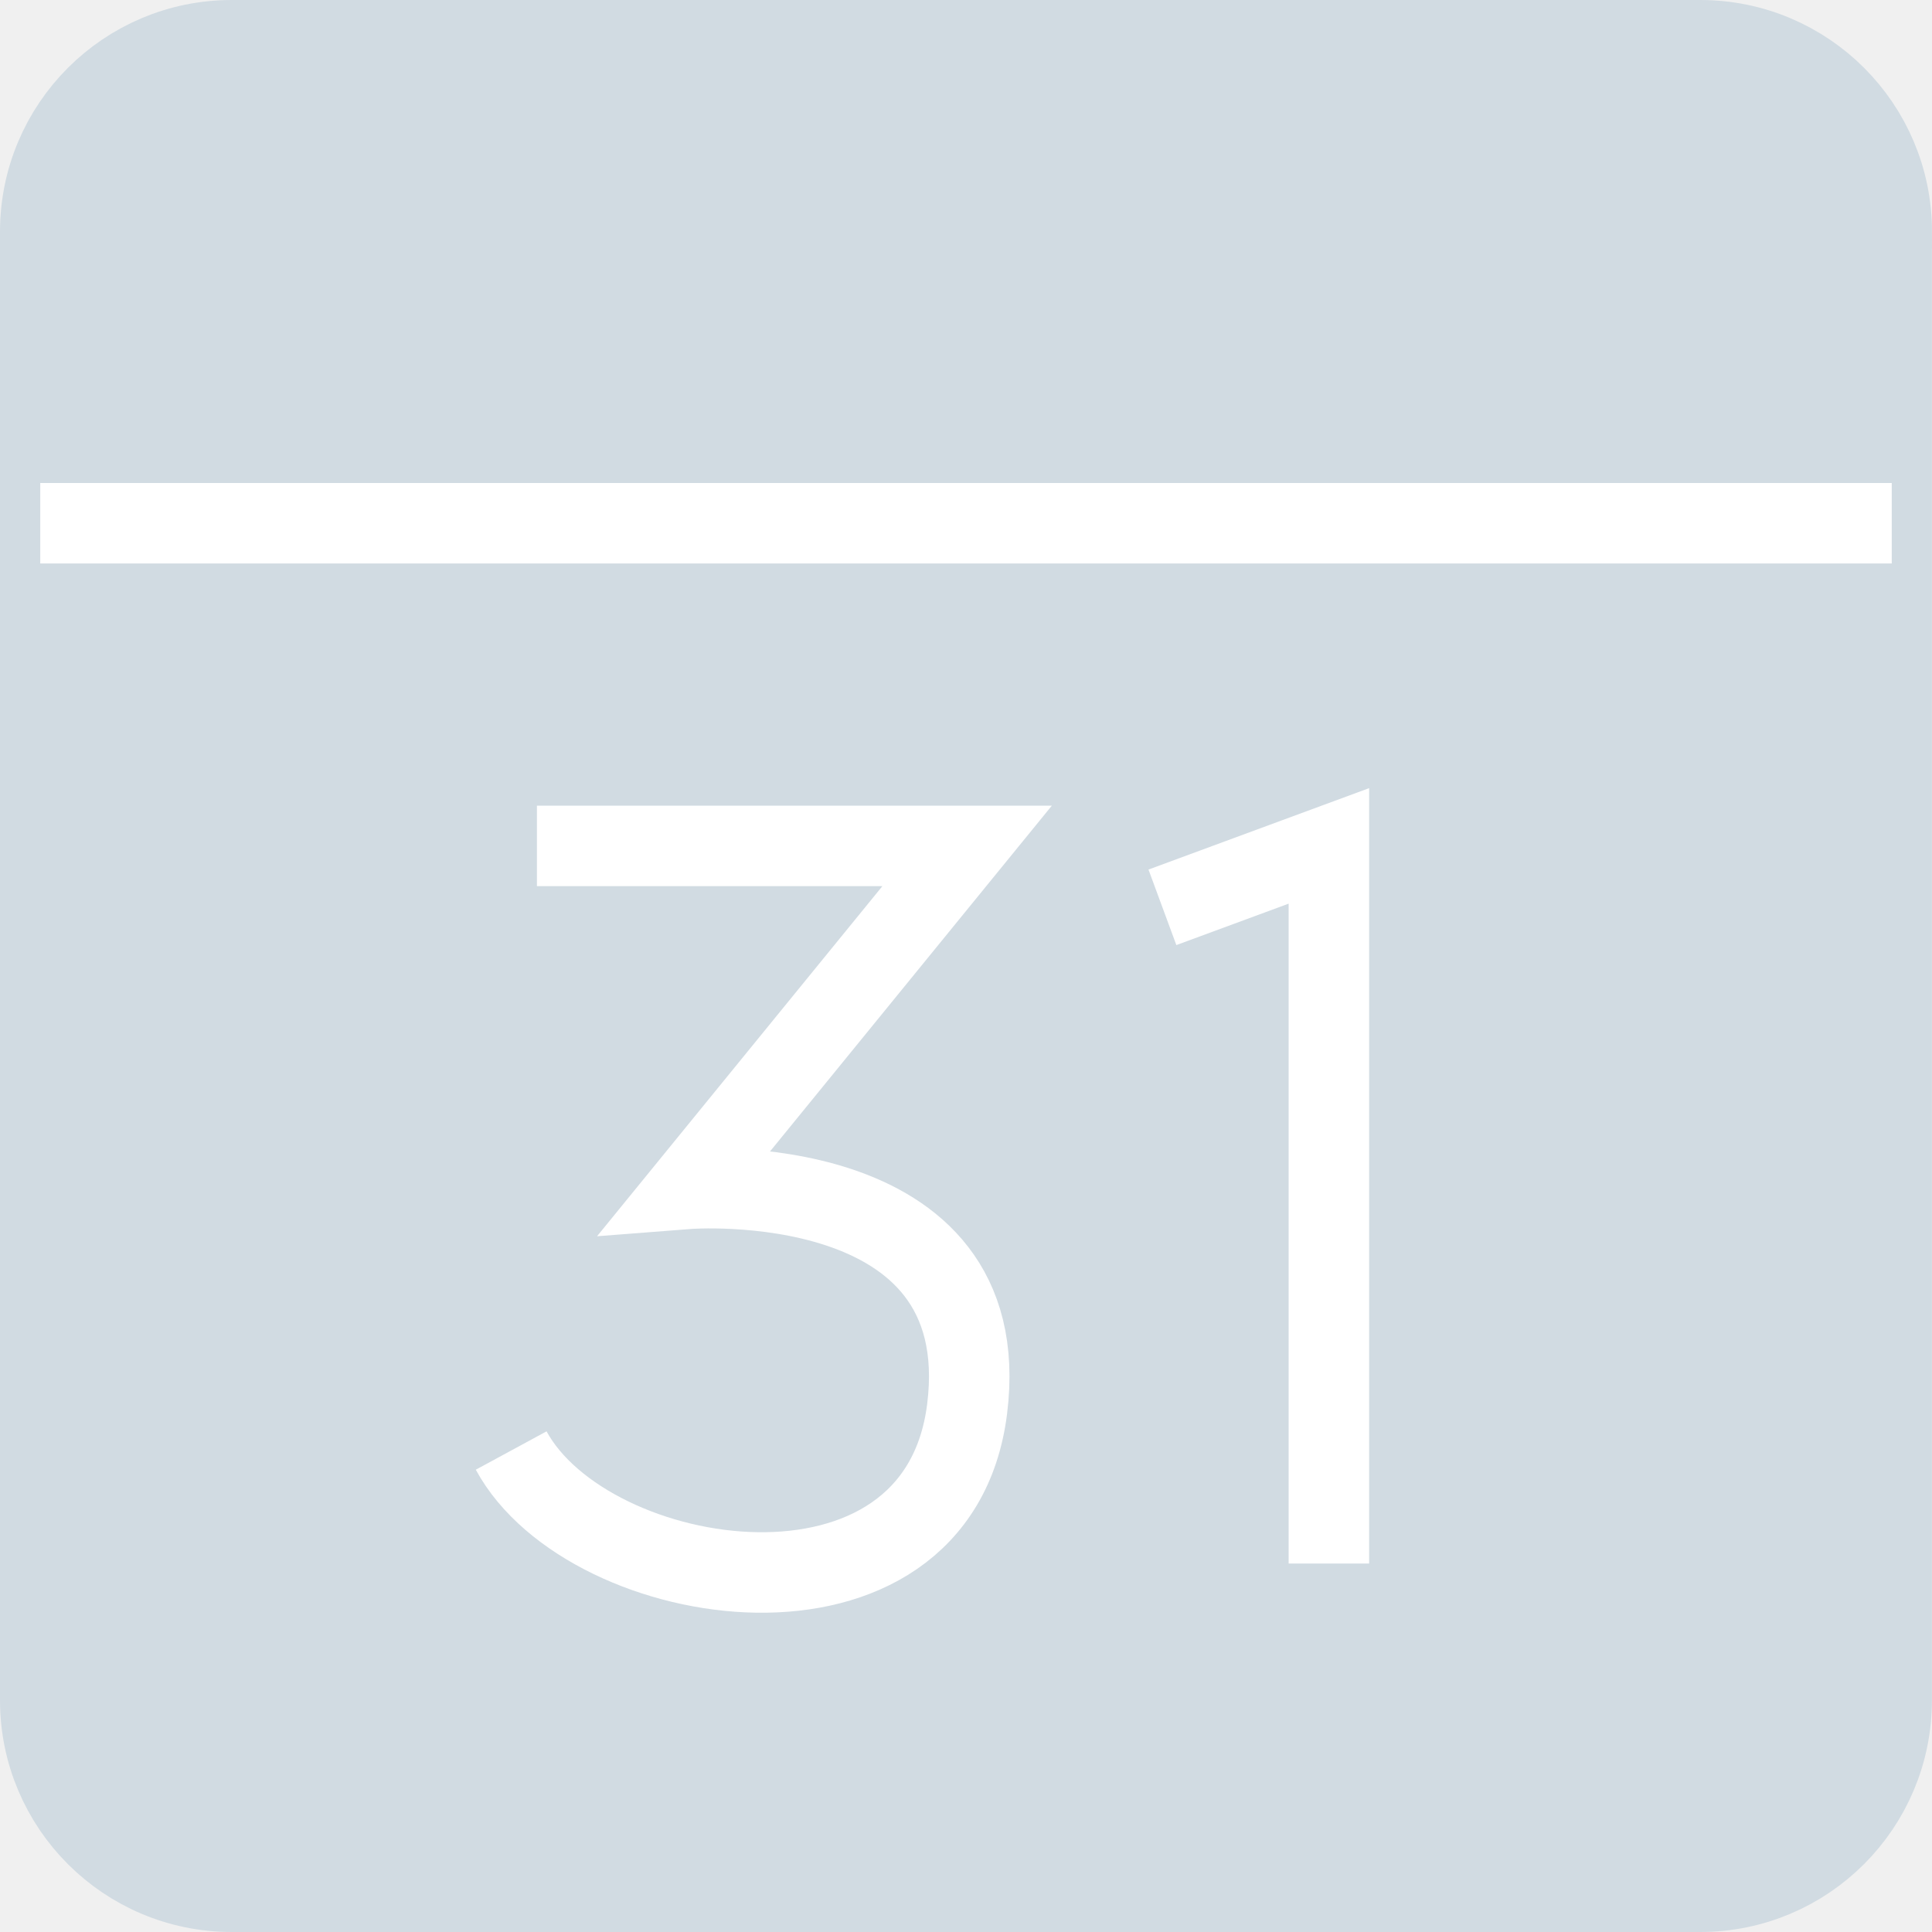
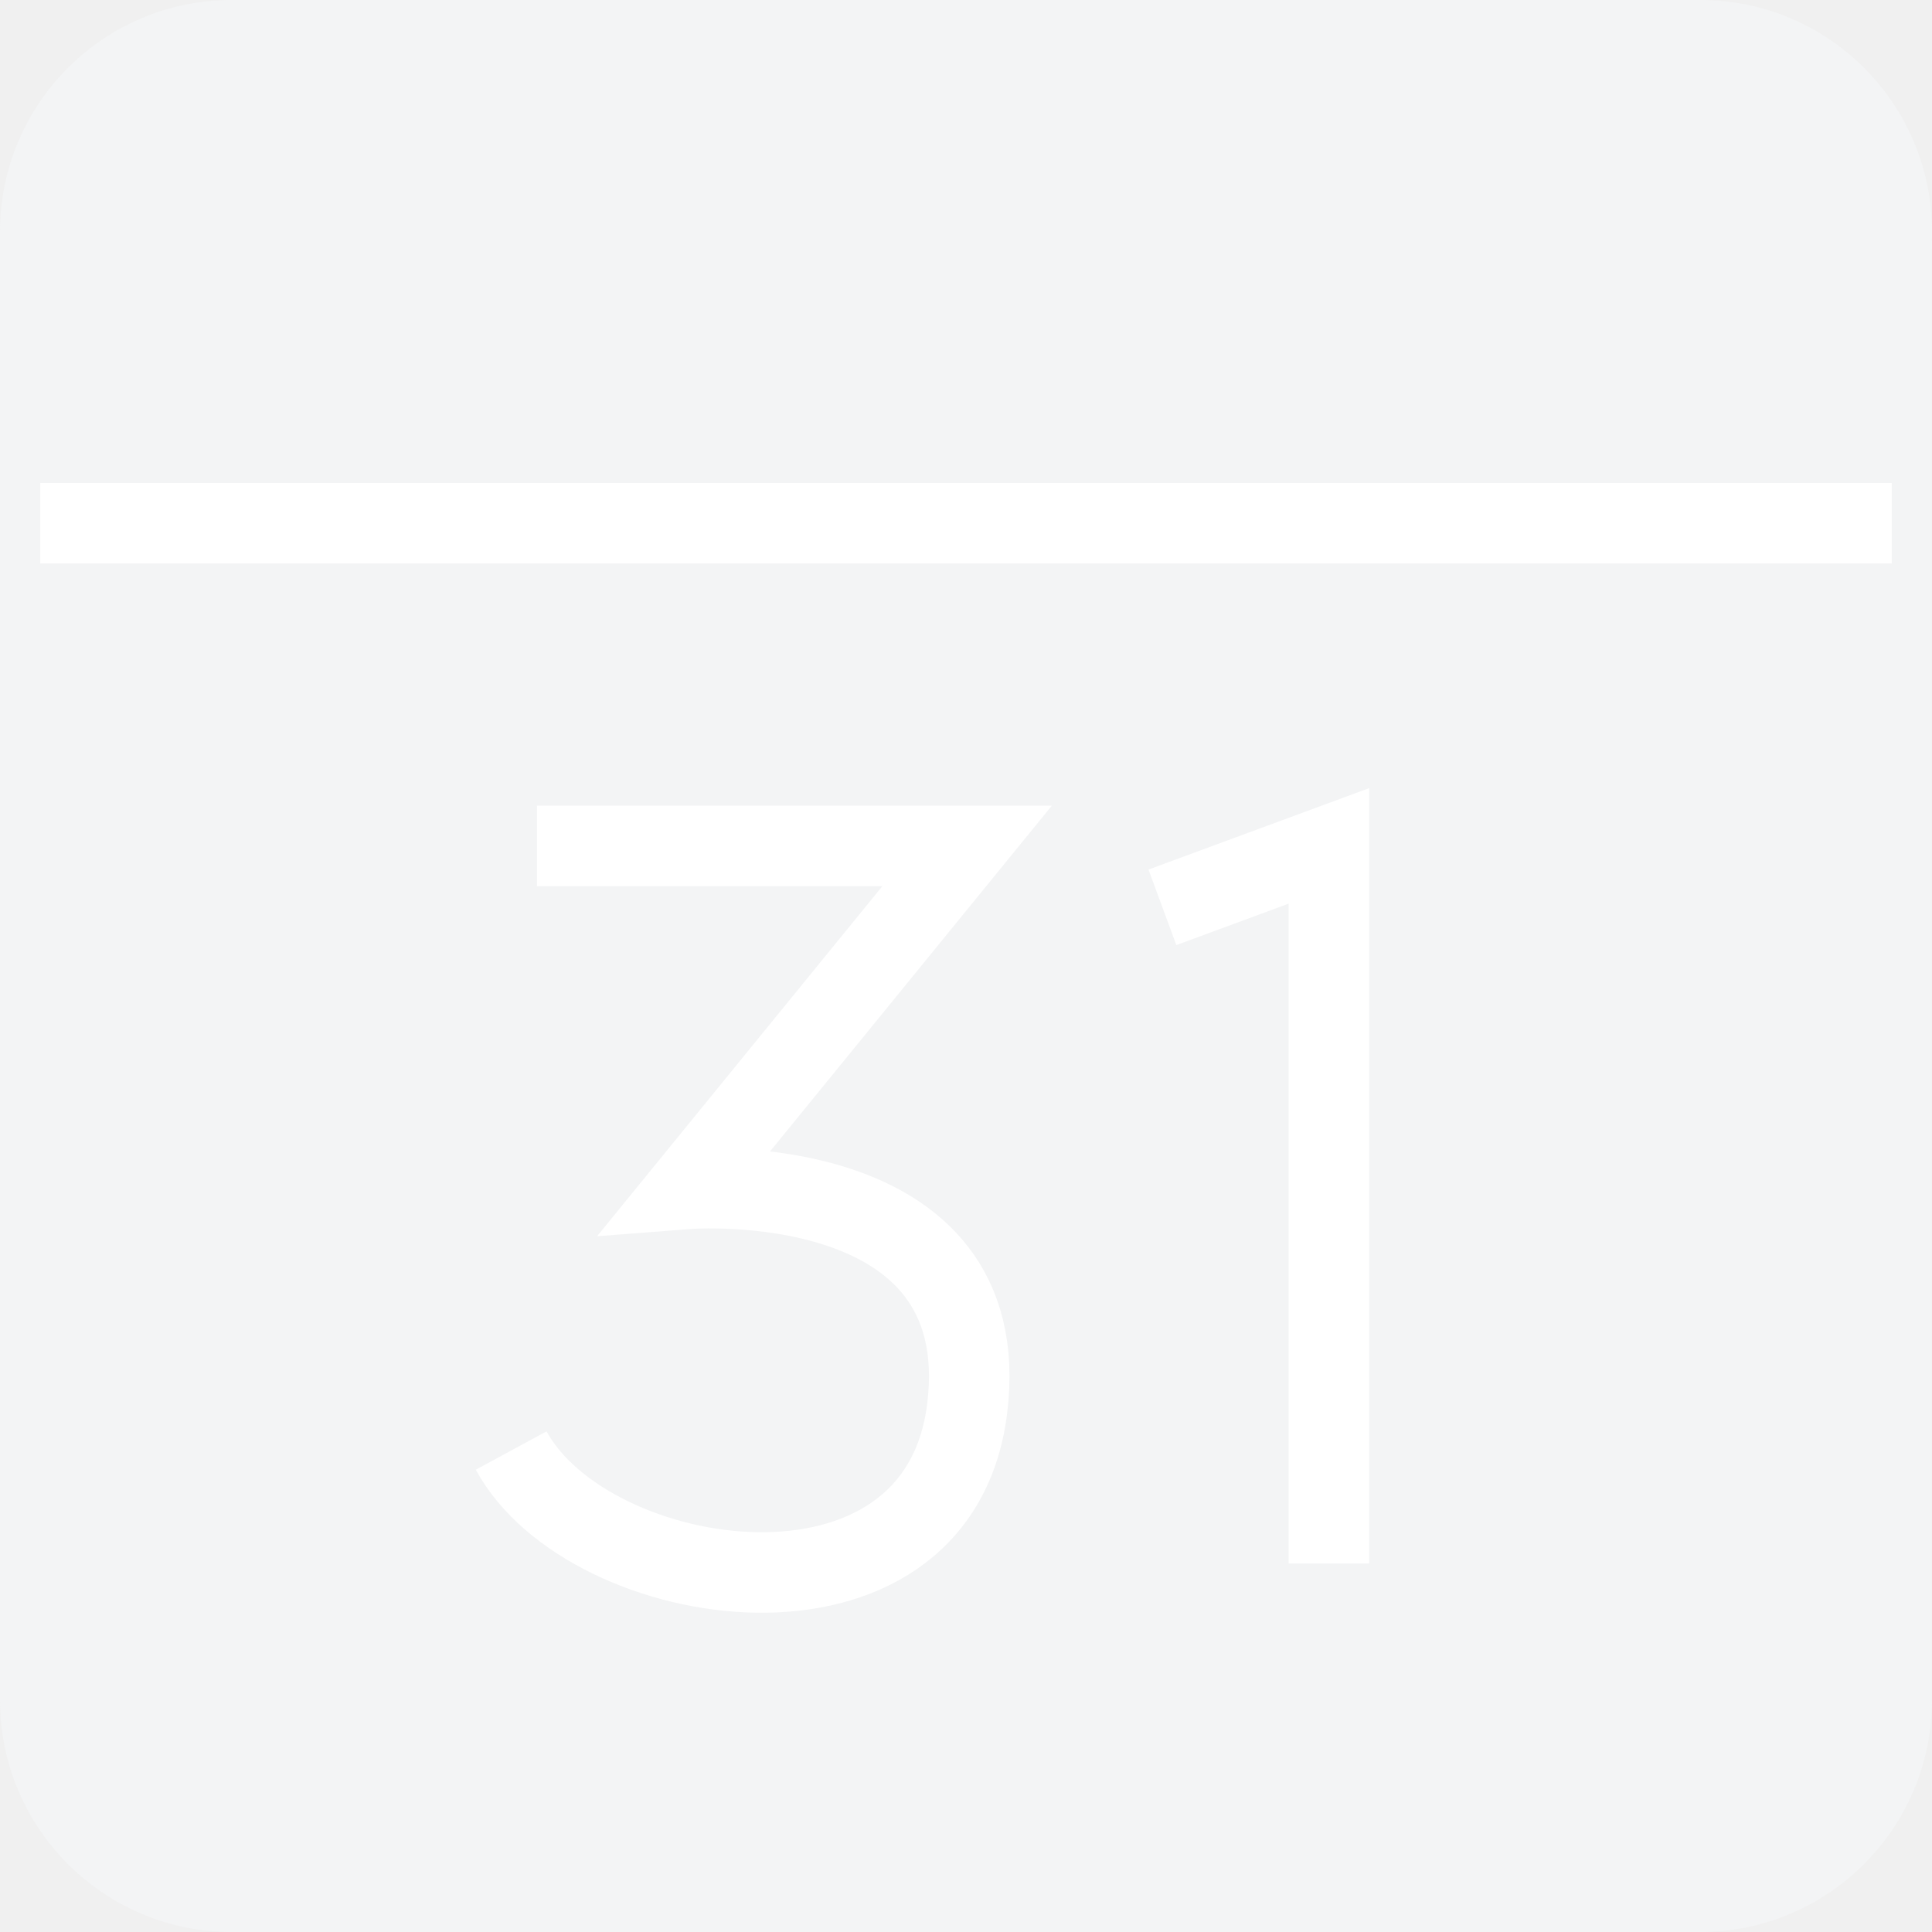
<svg xmlns="http://www.w3.org/2000/svg" width="24" height="24" viewBox="0 0 24 24">
  <g fill="none" fill-rule="evenodd">
    <path d="M0 0h24v24H0z" />
-     <path fill="#D1DBE2" stroke="#D1DBE2" d="M23.5 2.879A2.379 2.379 0 0 0 21.121.5H2.88A2.379 2.379 0 0 0 .5 2.879v18.243A2.379 2.379 0 0 0 2.879 23.5H21.12a2.379 2.379 0 0 0 2.379-2.379V2.88z" />
+     <path fill="#f3f4f5" stroke="#f3f4f5" d="M23.5 2.879A2.379 2.379 0 0 0 21.121.5H2.88A2.379 2.379 0 0 0 .5 2.879v18.243A2.379 2.379 0 0 0 2.879 23.5H21.12a2.379 2.379 0 0 0 2.379-2.379V2.88z" />
    <path stroke="#FFF" d="M.5 6.5h23M14.44 11.271l2.068-.763v8.915M6.67 10.508h5.344l-3.472 4.26s3.851-.3 3.472 2.734c-.37 2.955-4.703 2.29-5.664.517" />
  </g>
</svg>
